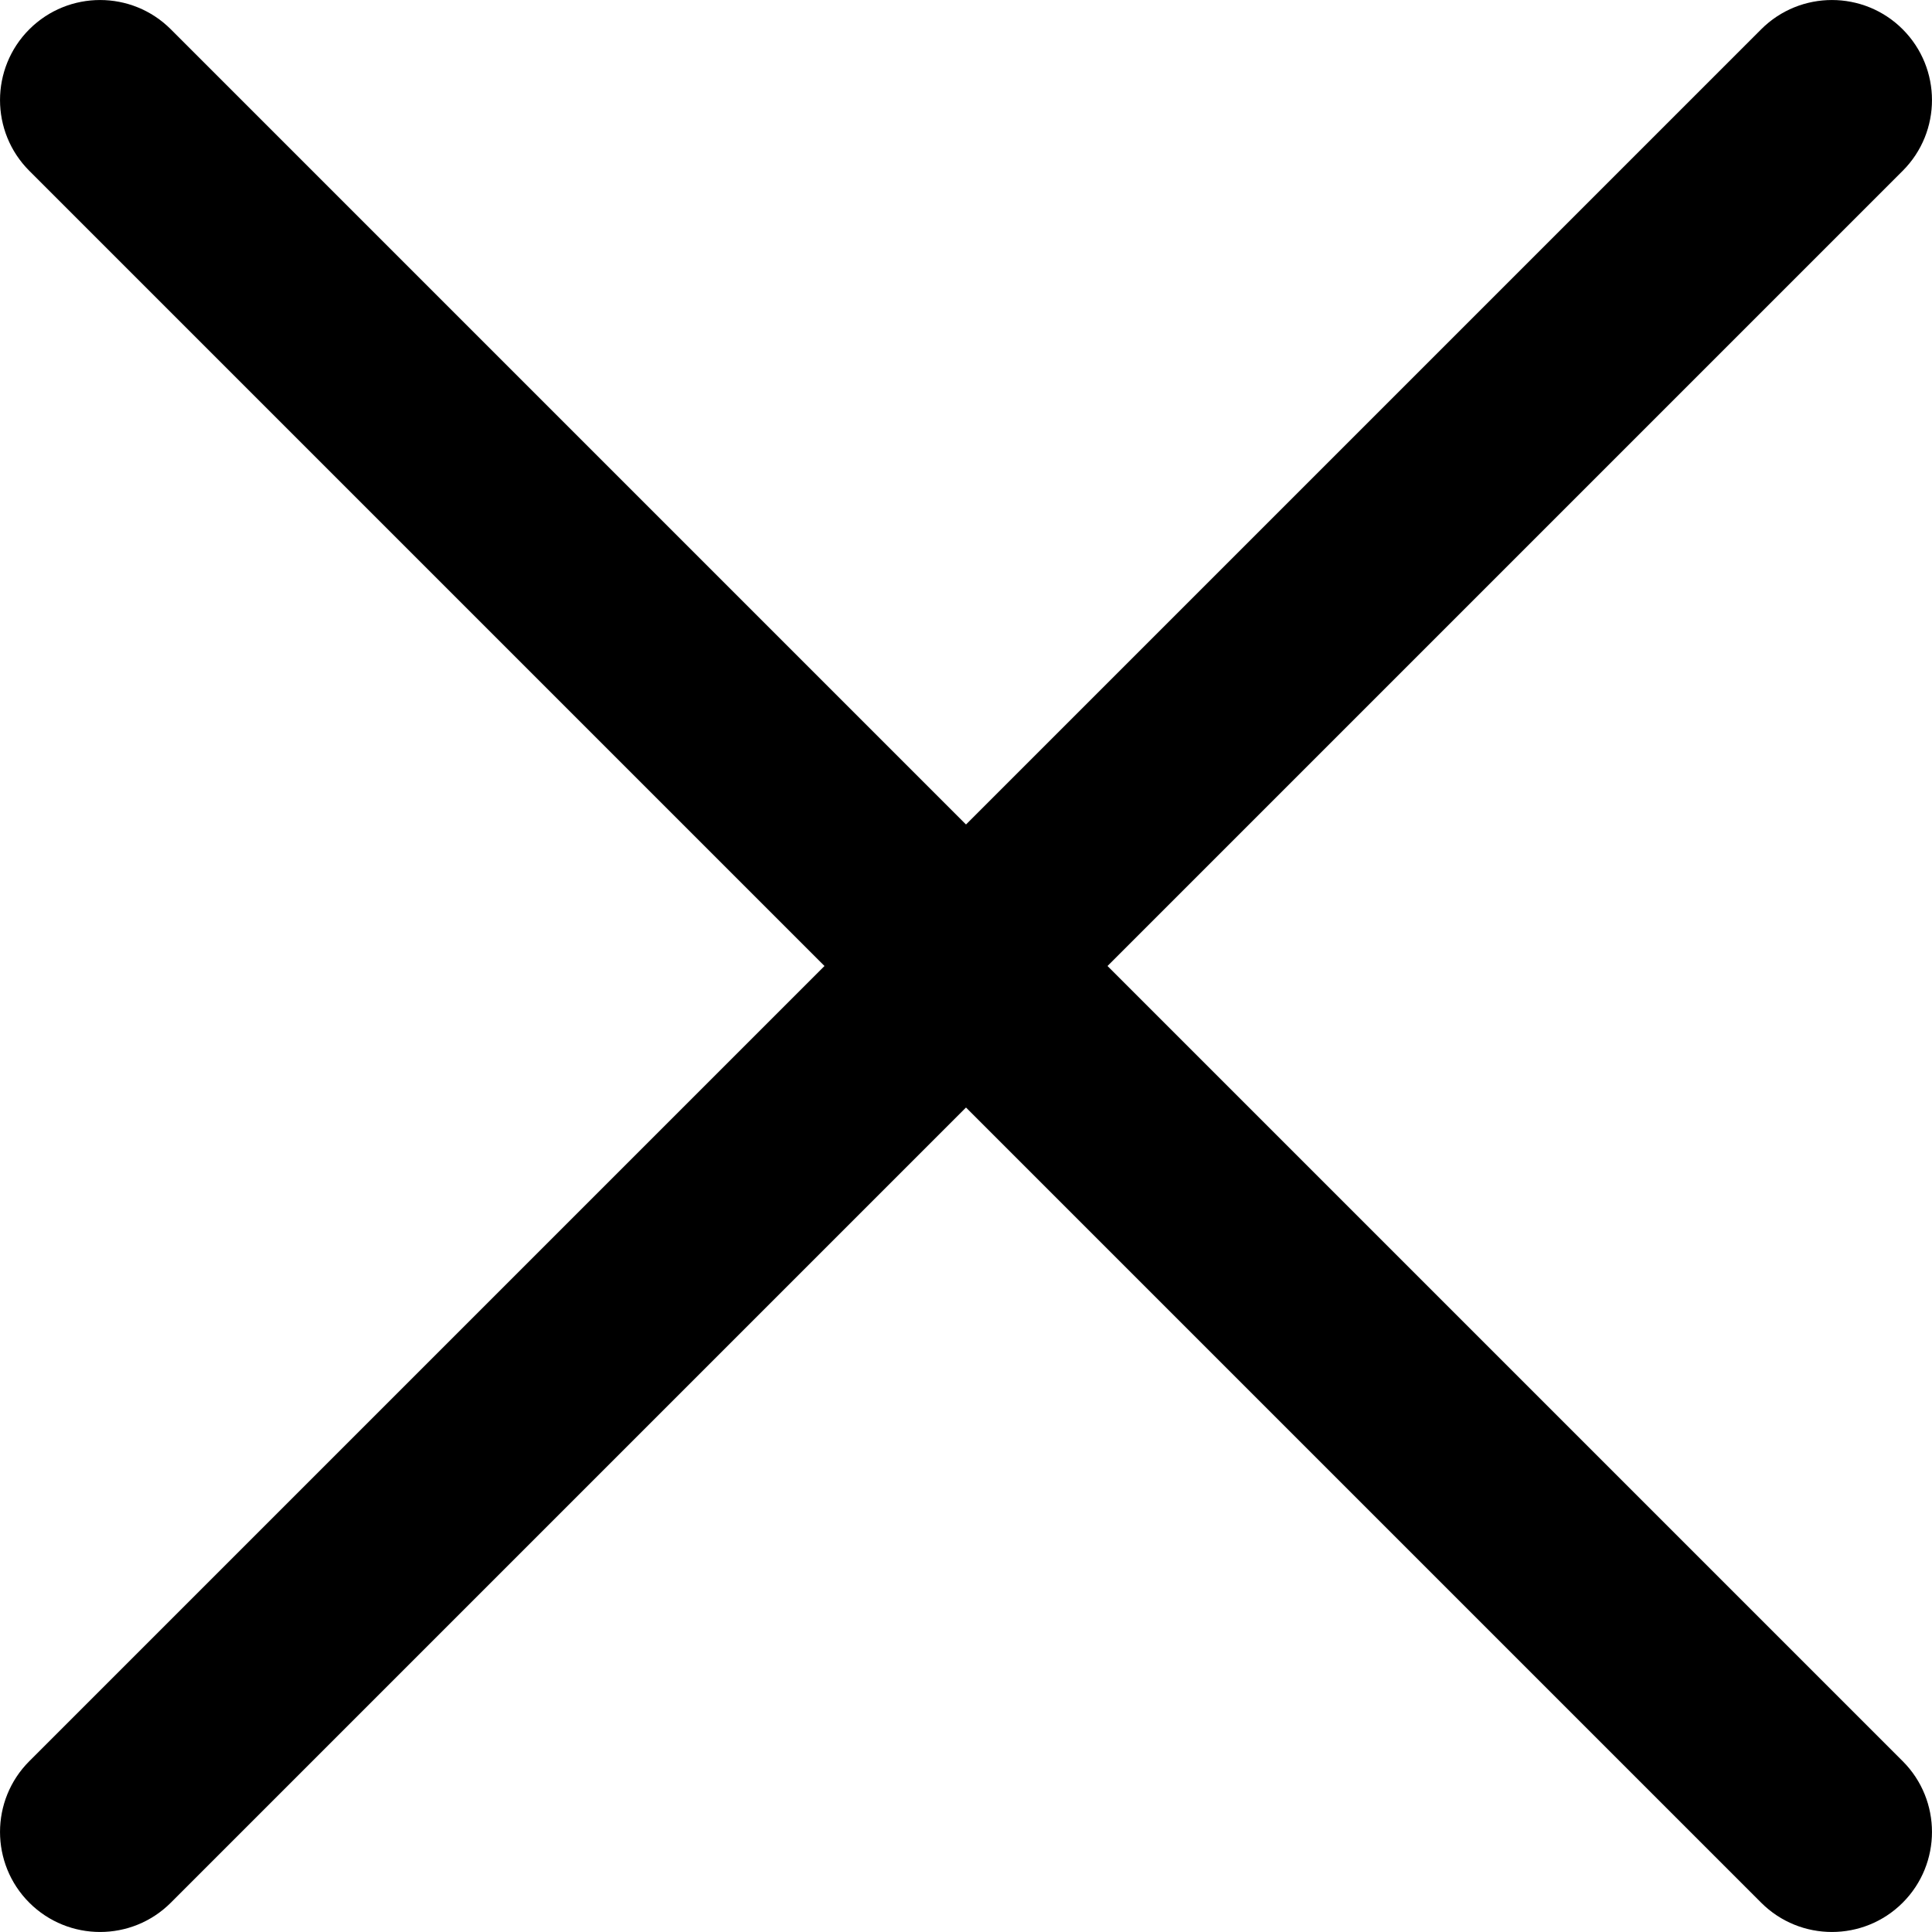
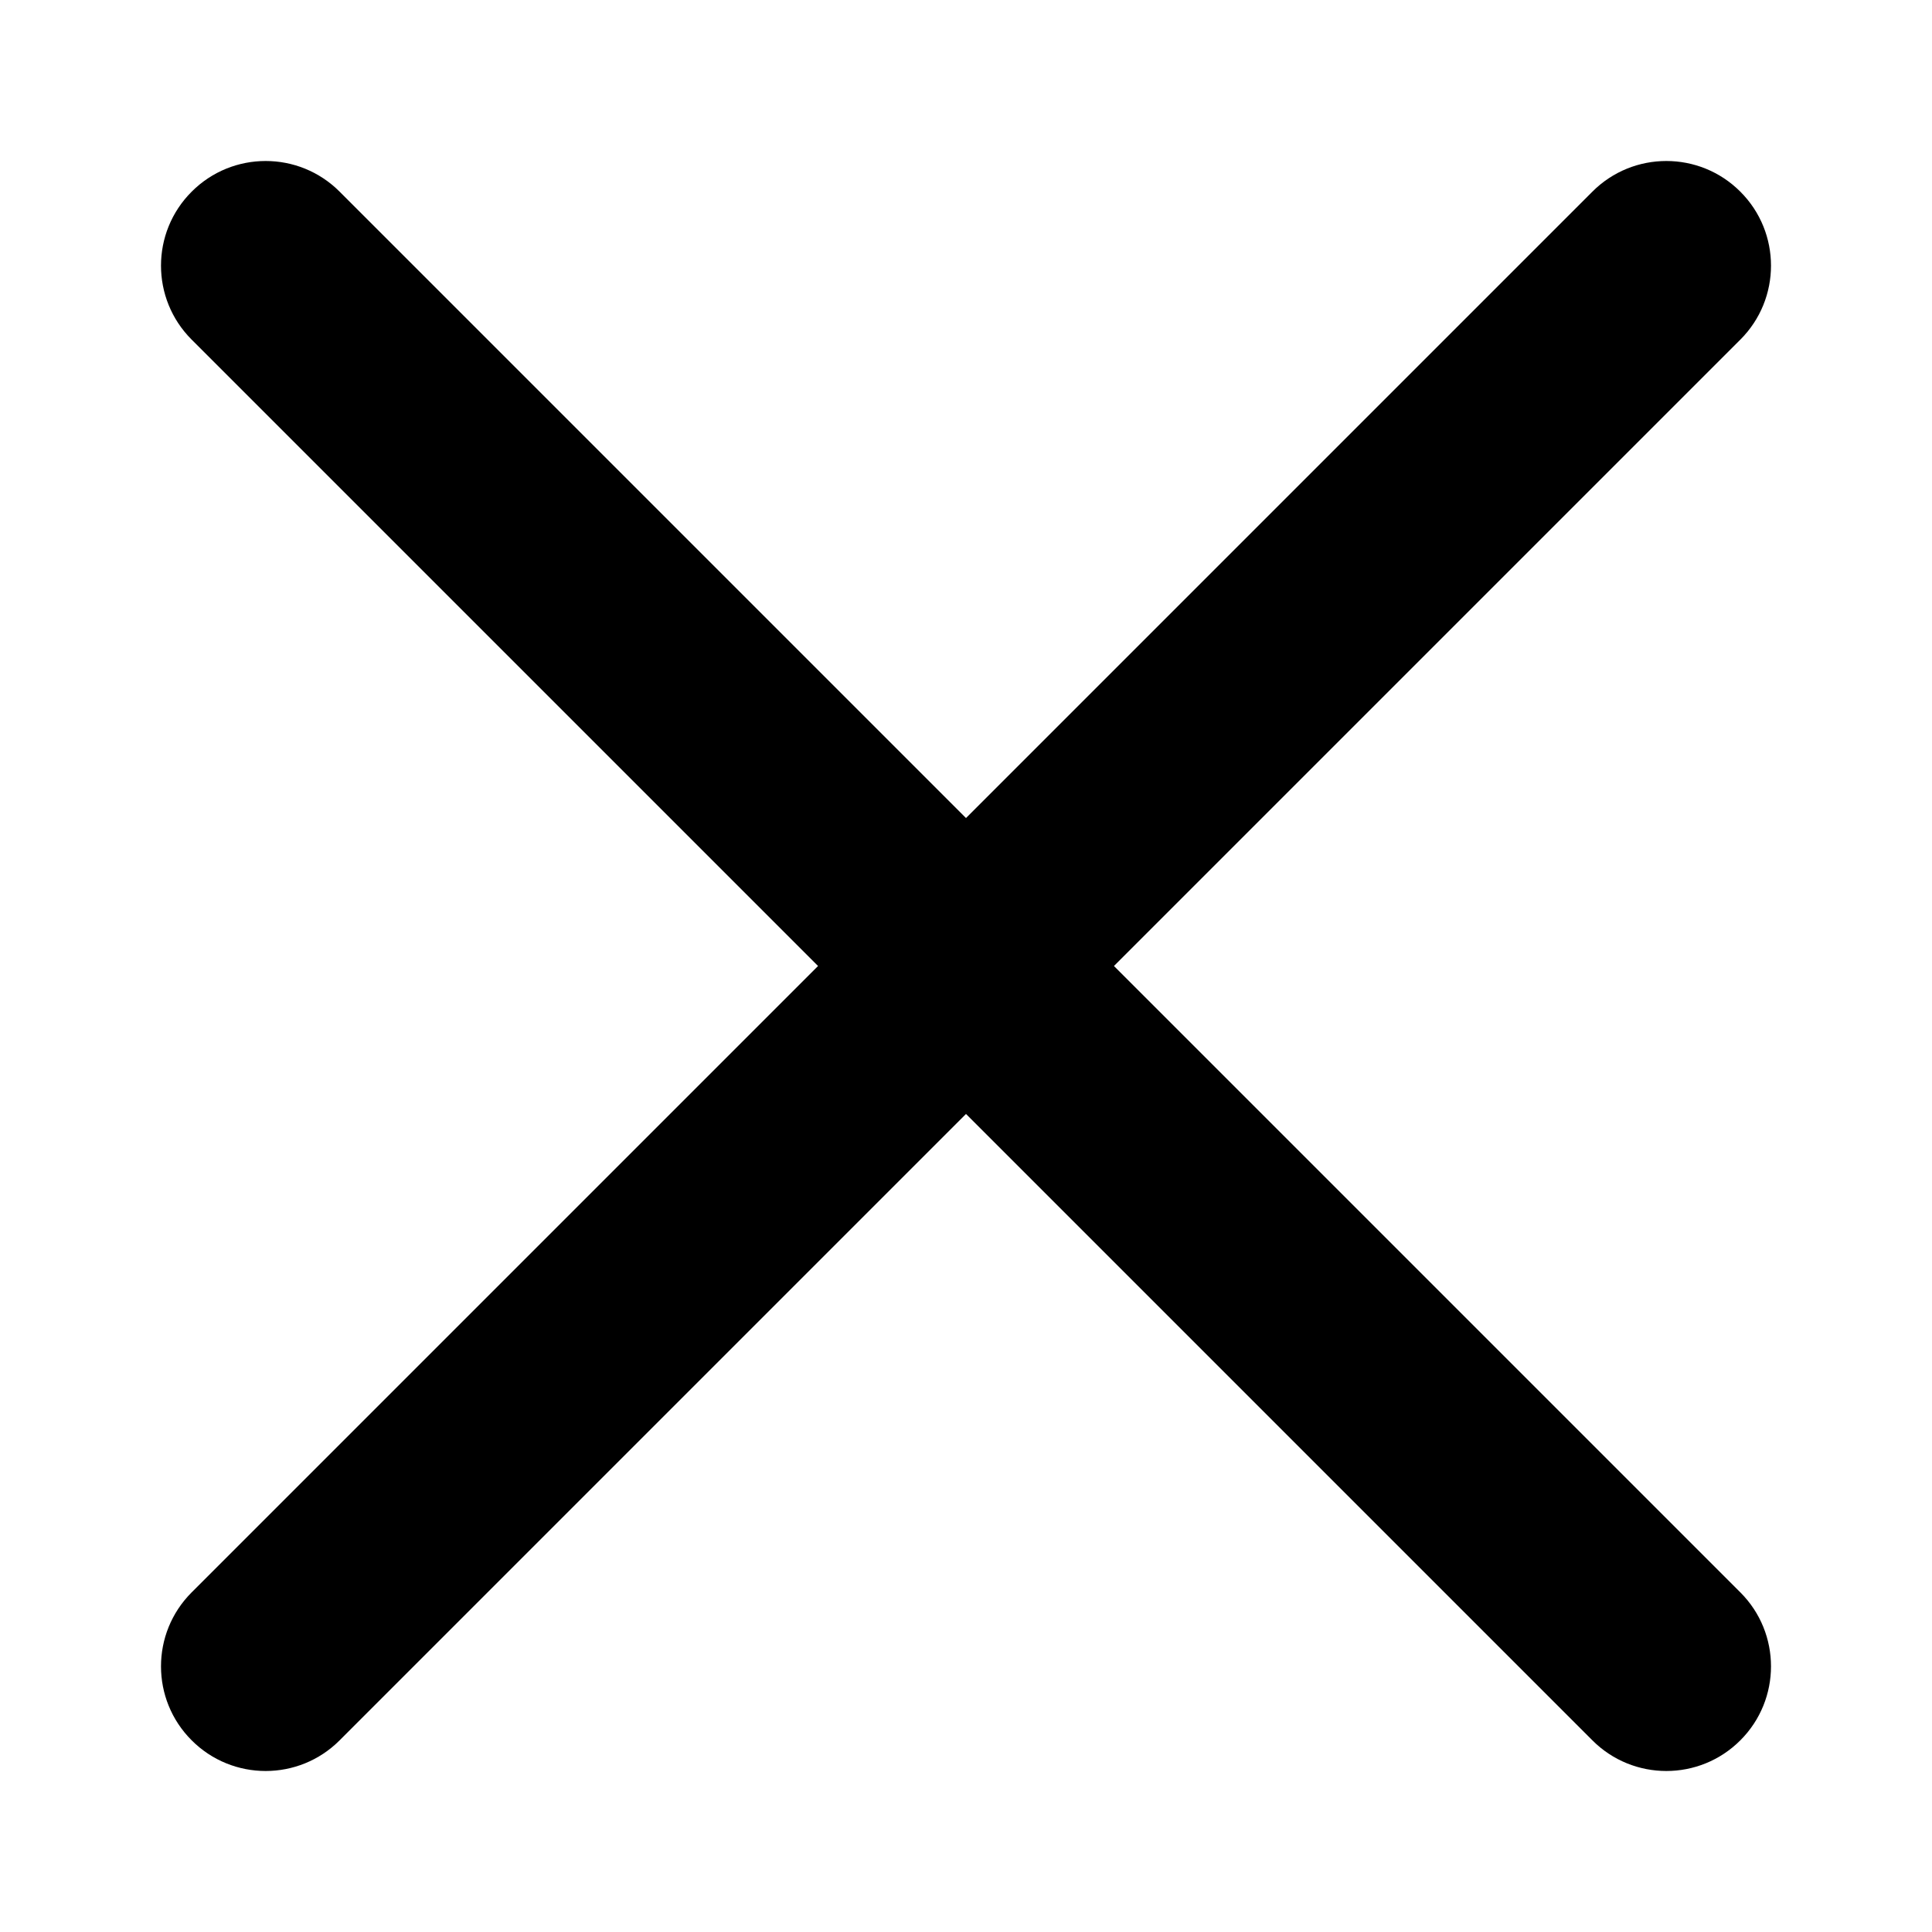
<svg xmlns="http://www.w3.org/2000/svg" width="24" height="24" viewBox="0 0 24 24" fill="none">
-   <path d="M23.636 2.122C24.121 1.637 24.121 0.85 23.636 0.364C23.151 -0.121 22.363 -0.121 21.878 0.364L12 10.242L2.122 0.364C1.637 -0.121 0.85 -0.121 0.364 0.364C-0.121 0.85 -0.121 1.637 0.364 2.122L10.242 12L0.364 21.878C-0.121 22.363 -0.121 23.151 0.364 23.636C0.85 24.121 1.637 24.121 2.122 23.636L12 13.758L21.878 23.636C22.363 24.121 23.151 24.121 23.636 23.636C24.121 23.151 24.121 22.363 23.636 21.878L13.758 12L23.636 2.122Z" fill="black" />
+   <path d="M21.619 4.219C22.127 3.712 22.127 2.888 21.619 2.381C21.112 1.873 20.288 1.873 19.781 2.381L12 10.162L4.219 2.381C3.712 1.873 2.888 1.873 2.381 2.381C1.873 2.888 1.873 3.712 2.381 4.219L10.162 12L2.381 19.781C1.873 20.288 1.873 21.112 2.381 21.619C2.888 22.127 3.712 22.127 4.219 21.619L12 13.838L19.781 21.619C20.288 22.127 21.112 22.127 21.619 21.619C22.127 21.112 22.127 20.288 21.619 19.781L13.838 12L21.619 4.219Z" fill="black" />
</svg>
